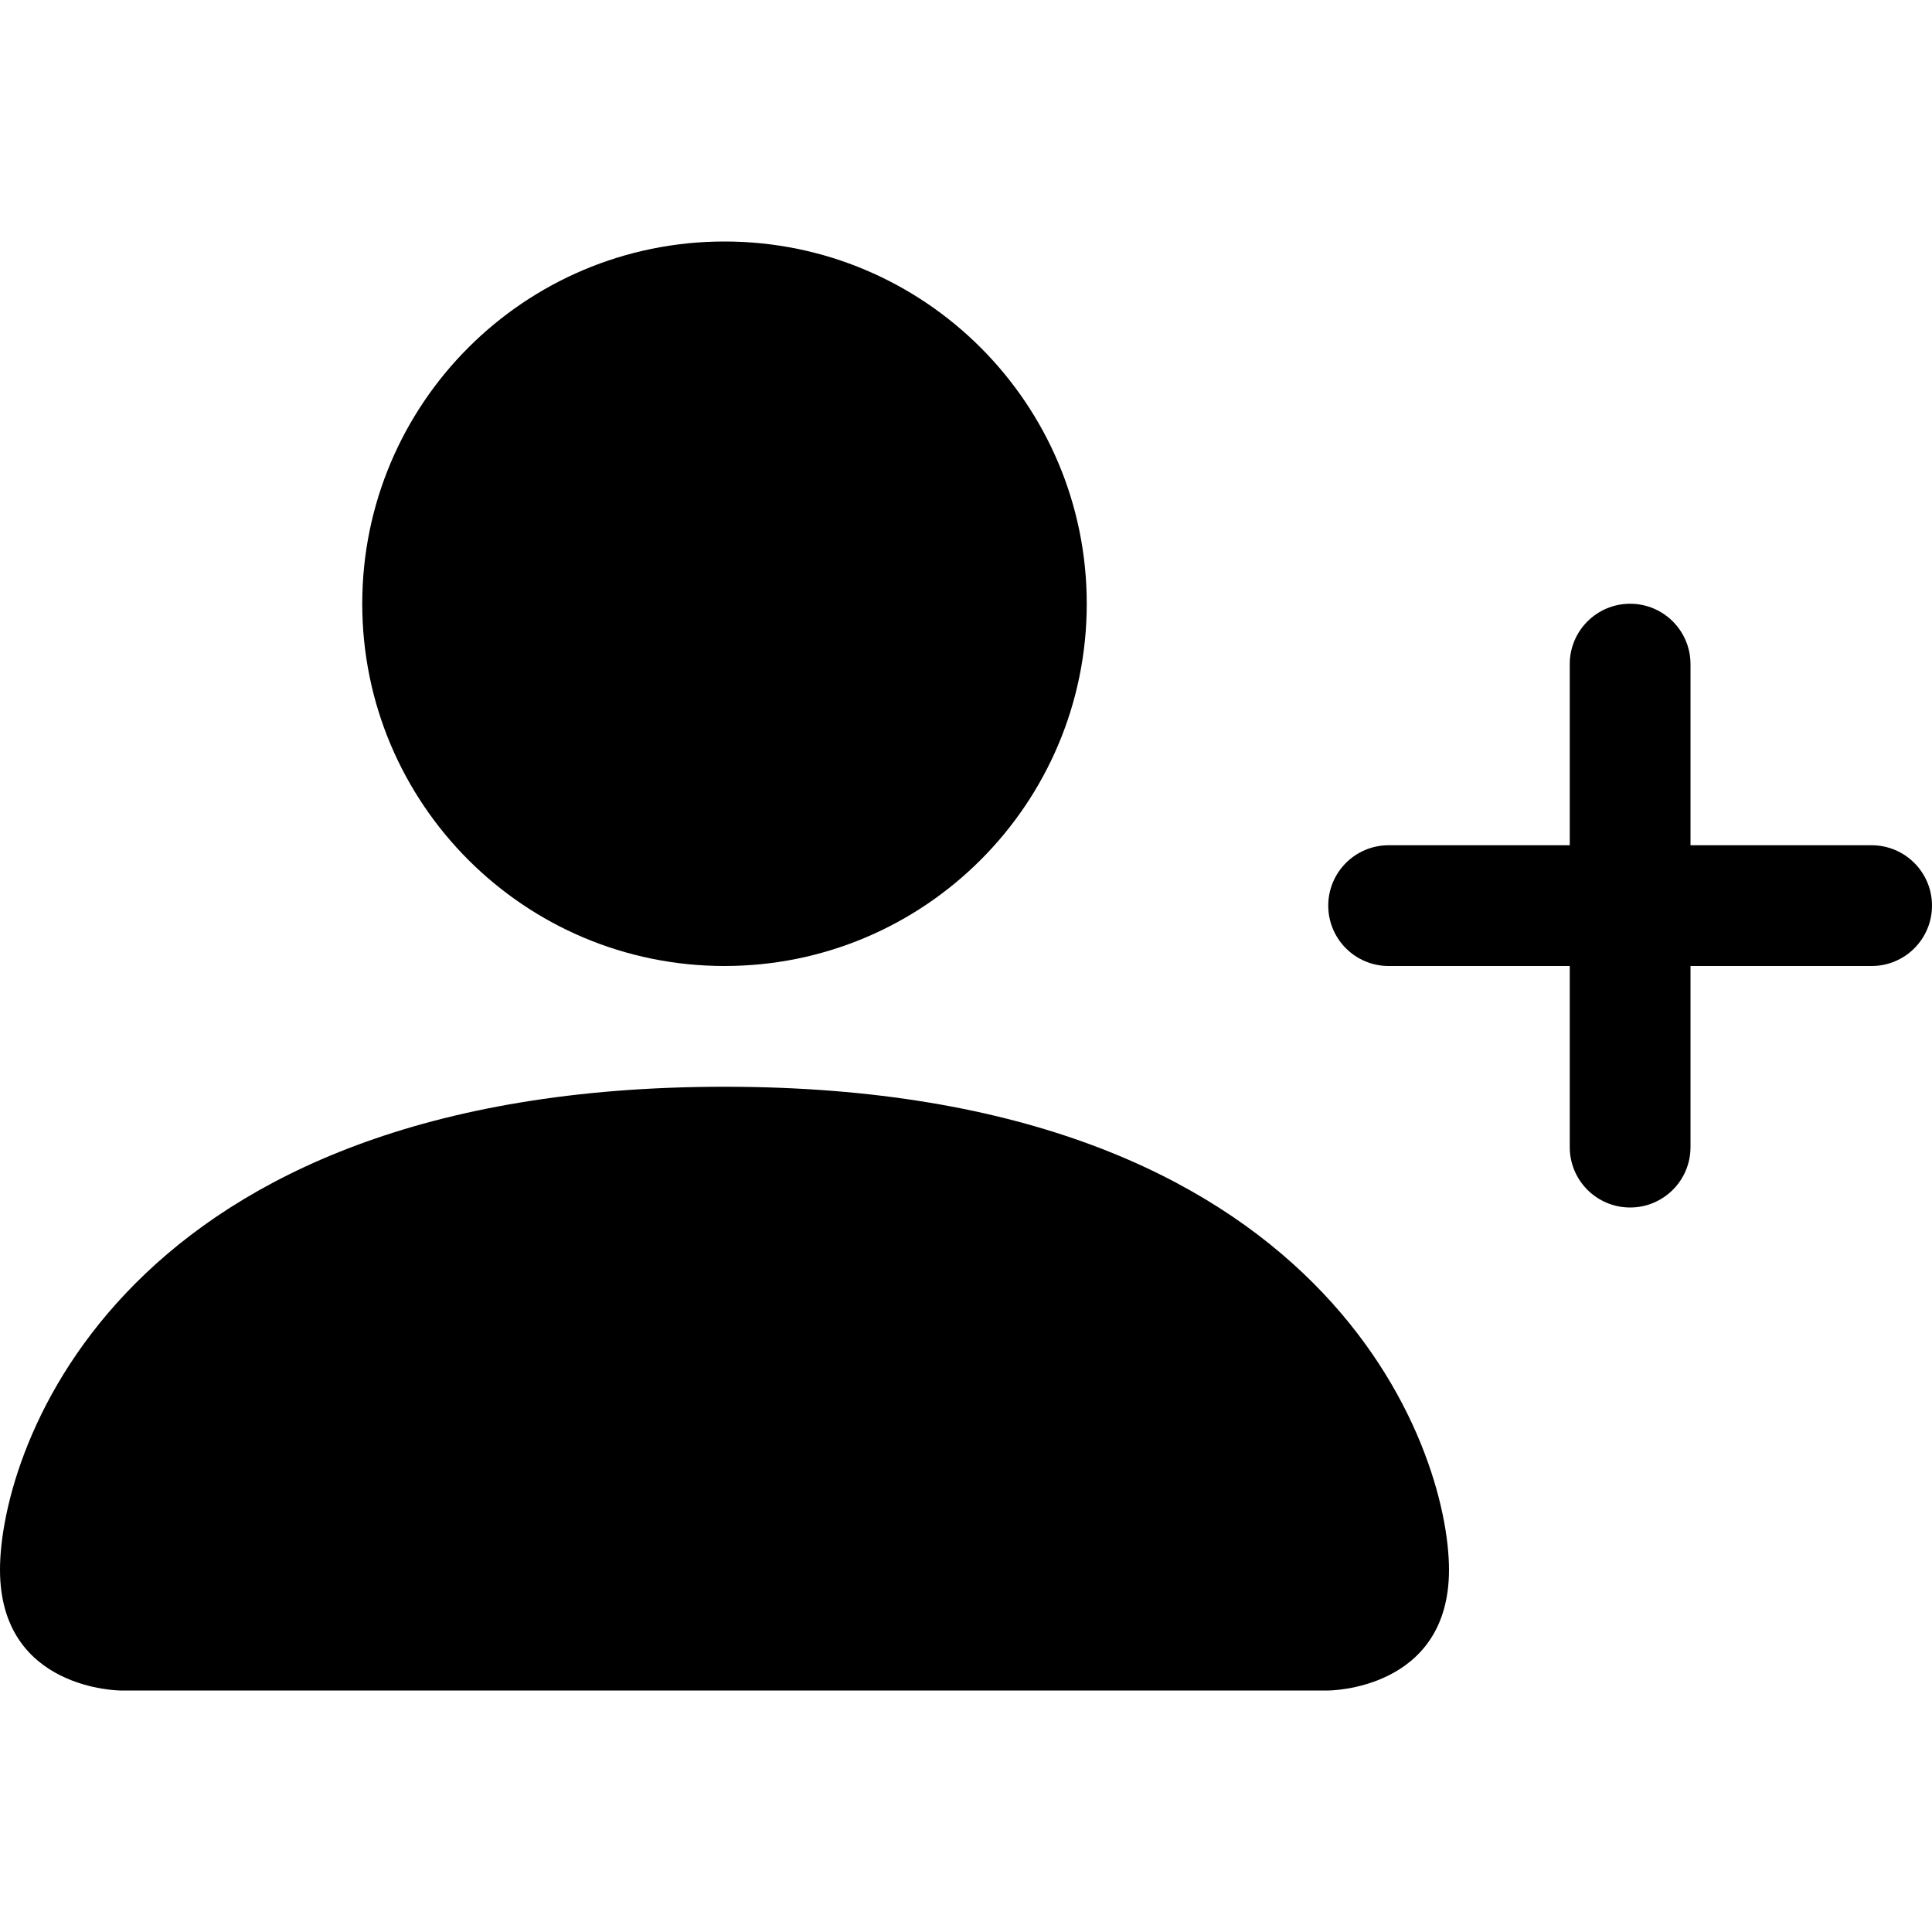
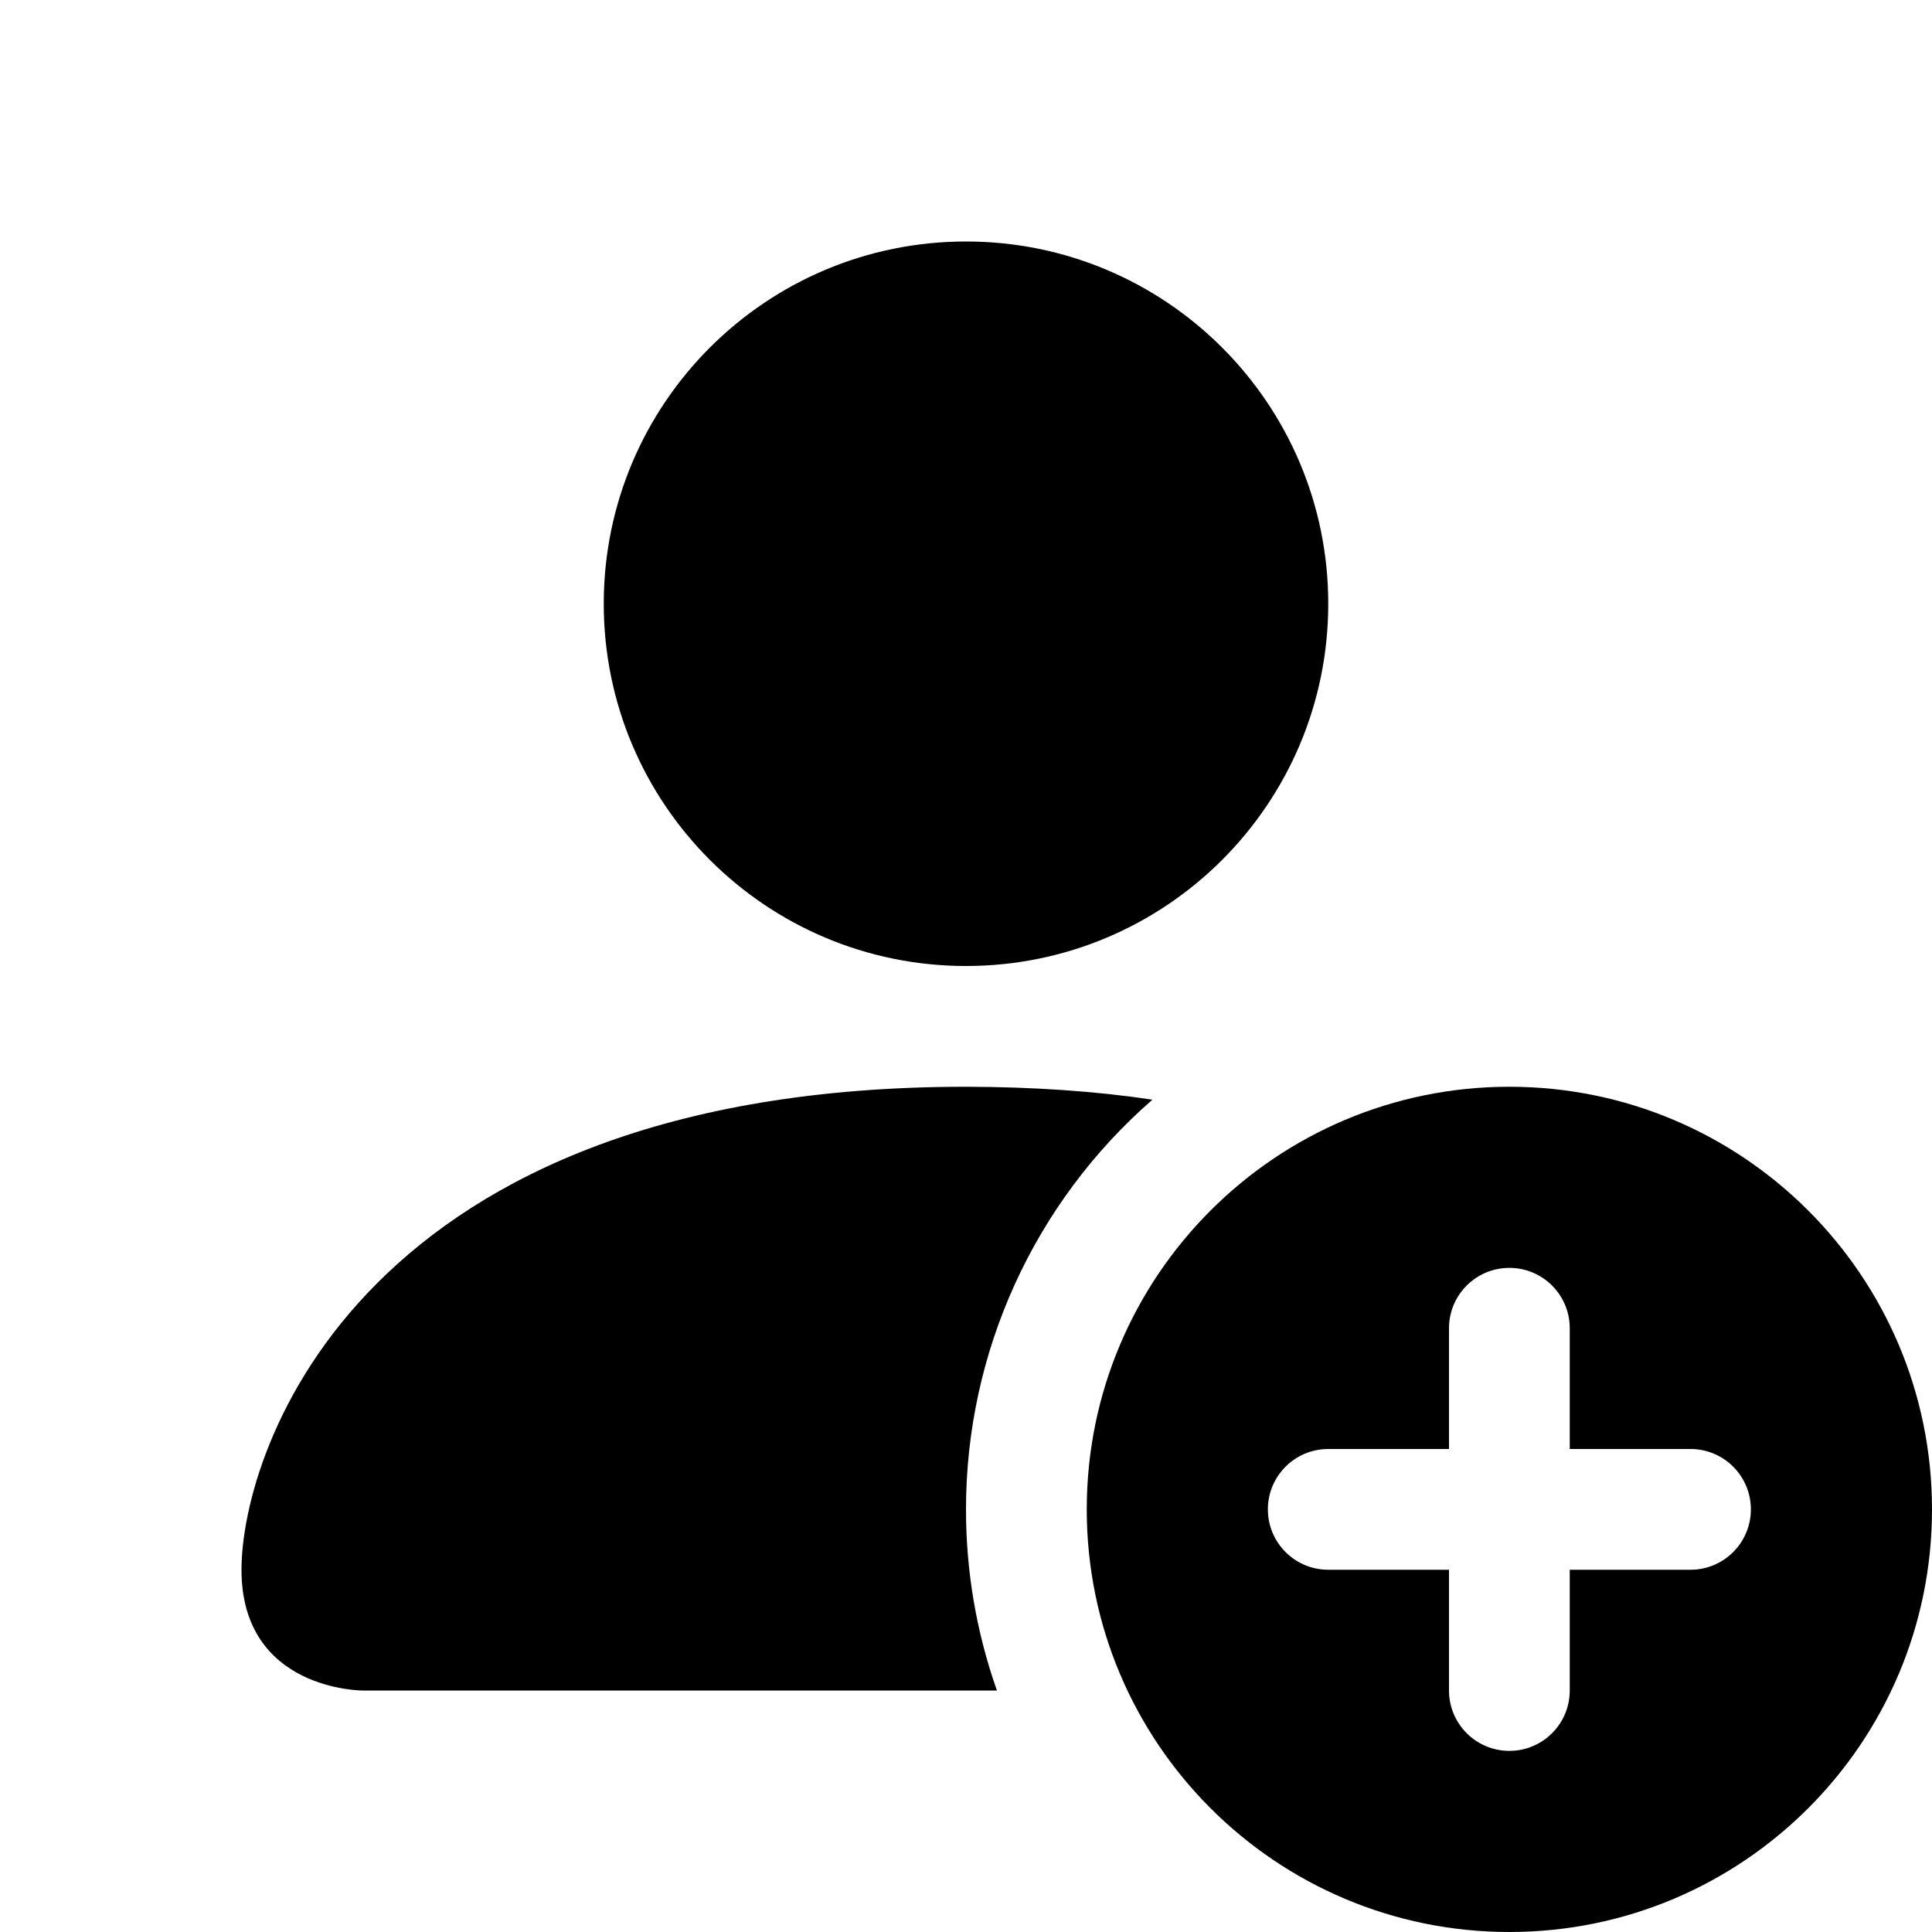
- <svg xmlns="http://www.w3.org/2000/svg" width="16" height="16" fill="currentColor" class="bi bi-person-plus-fill" viewBox="0 0 16 16">
-   <path d="M1 14s-1 0-1-1 1-4 6-4 6 3 6 4-1 1-1 1zm5-6a3 3 0 1 0 0-6 3 3 0 0 0 0 6" />
-   <path fill-rule="evenodd" d="M13.5 5a.5.5 0 0 1 .5.5V7h1.5a.5.5 0 0 1 0 1H14v1.5a.5.5 0 0 1-1 0V8h-1.5a.5.5 0 0 1 0-1H13V5.5a.5.5 0 0 1 .5-.5" />
+ <svg xmlns="http://www.w3.org/2000/svg" width="16" height="16" fill="currentColor" class="bi bi-person-fill-add" viewBox="0 0 16 16">
+   <path d="M12.5 16a3.5 3.5 0 1 0 0-7 3.5 3.5 0 0 0 0 7m.5-5v1h1a.5.5 0 0 1 0 1h-1v1a.5.5 0 0 1-1 0v-1h-1a.5.5 0 0 1 0-1h1v-1a.5.5 0 0 1 1 0m-2-6a3 3 0 1 1-6 0 3 3 0 0 1 6 0" />
+   <path d="M2 13c0 1 1 1 1 1h5.256A4.5 4.5 0 0 1 8 12.5a4.5 4.5 0 0 1 1.544-3.393Q8.844 9.002 8 9c-5 0-6 3-6 4" />
</svg>
